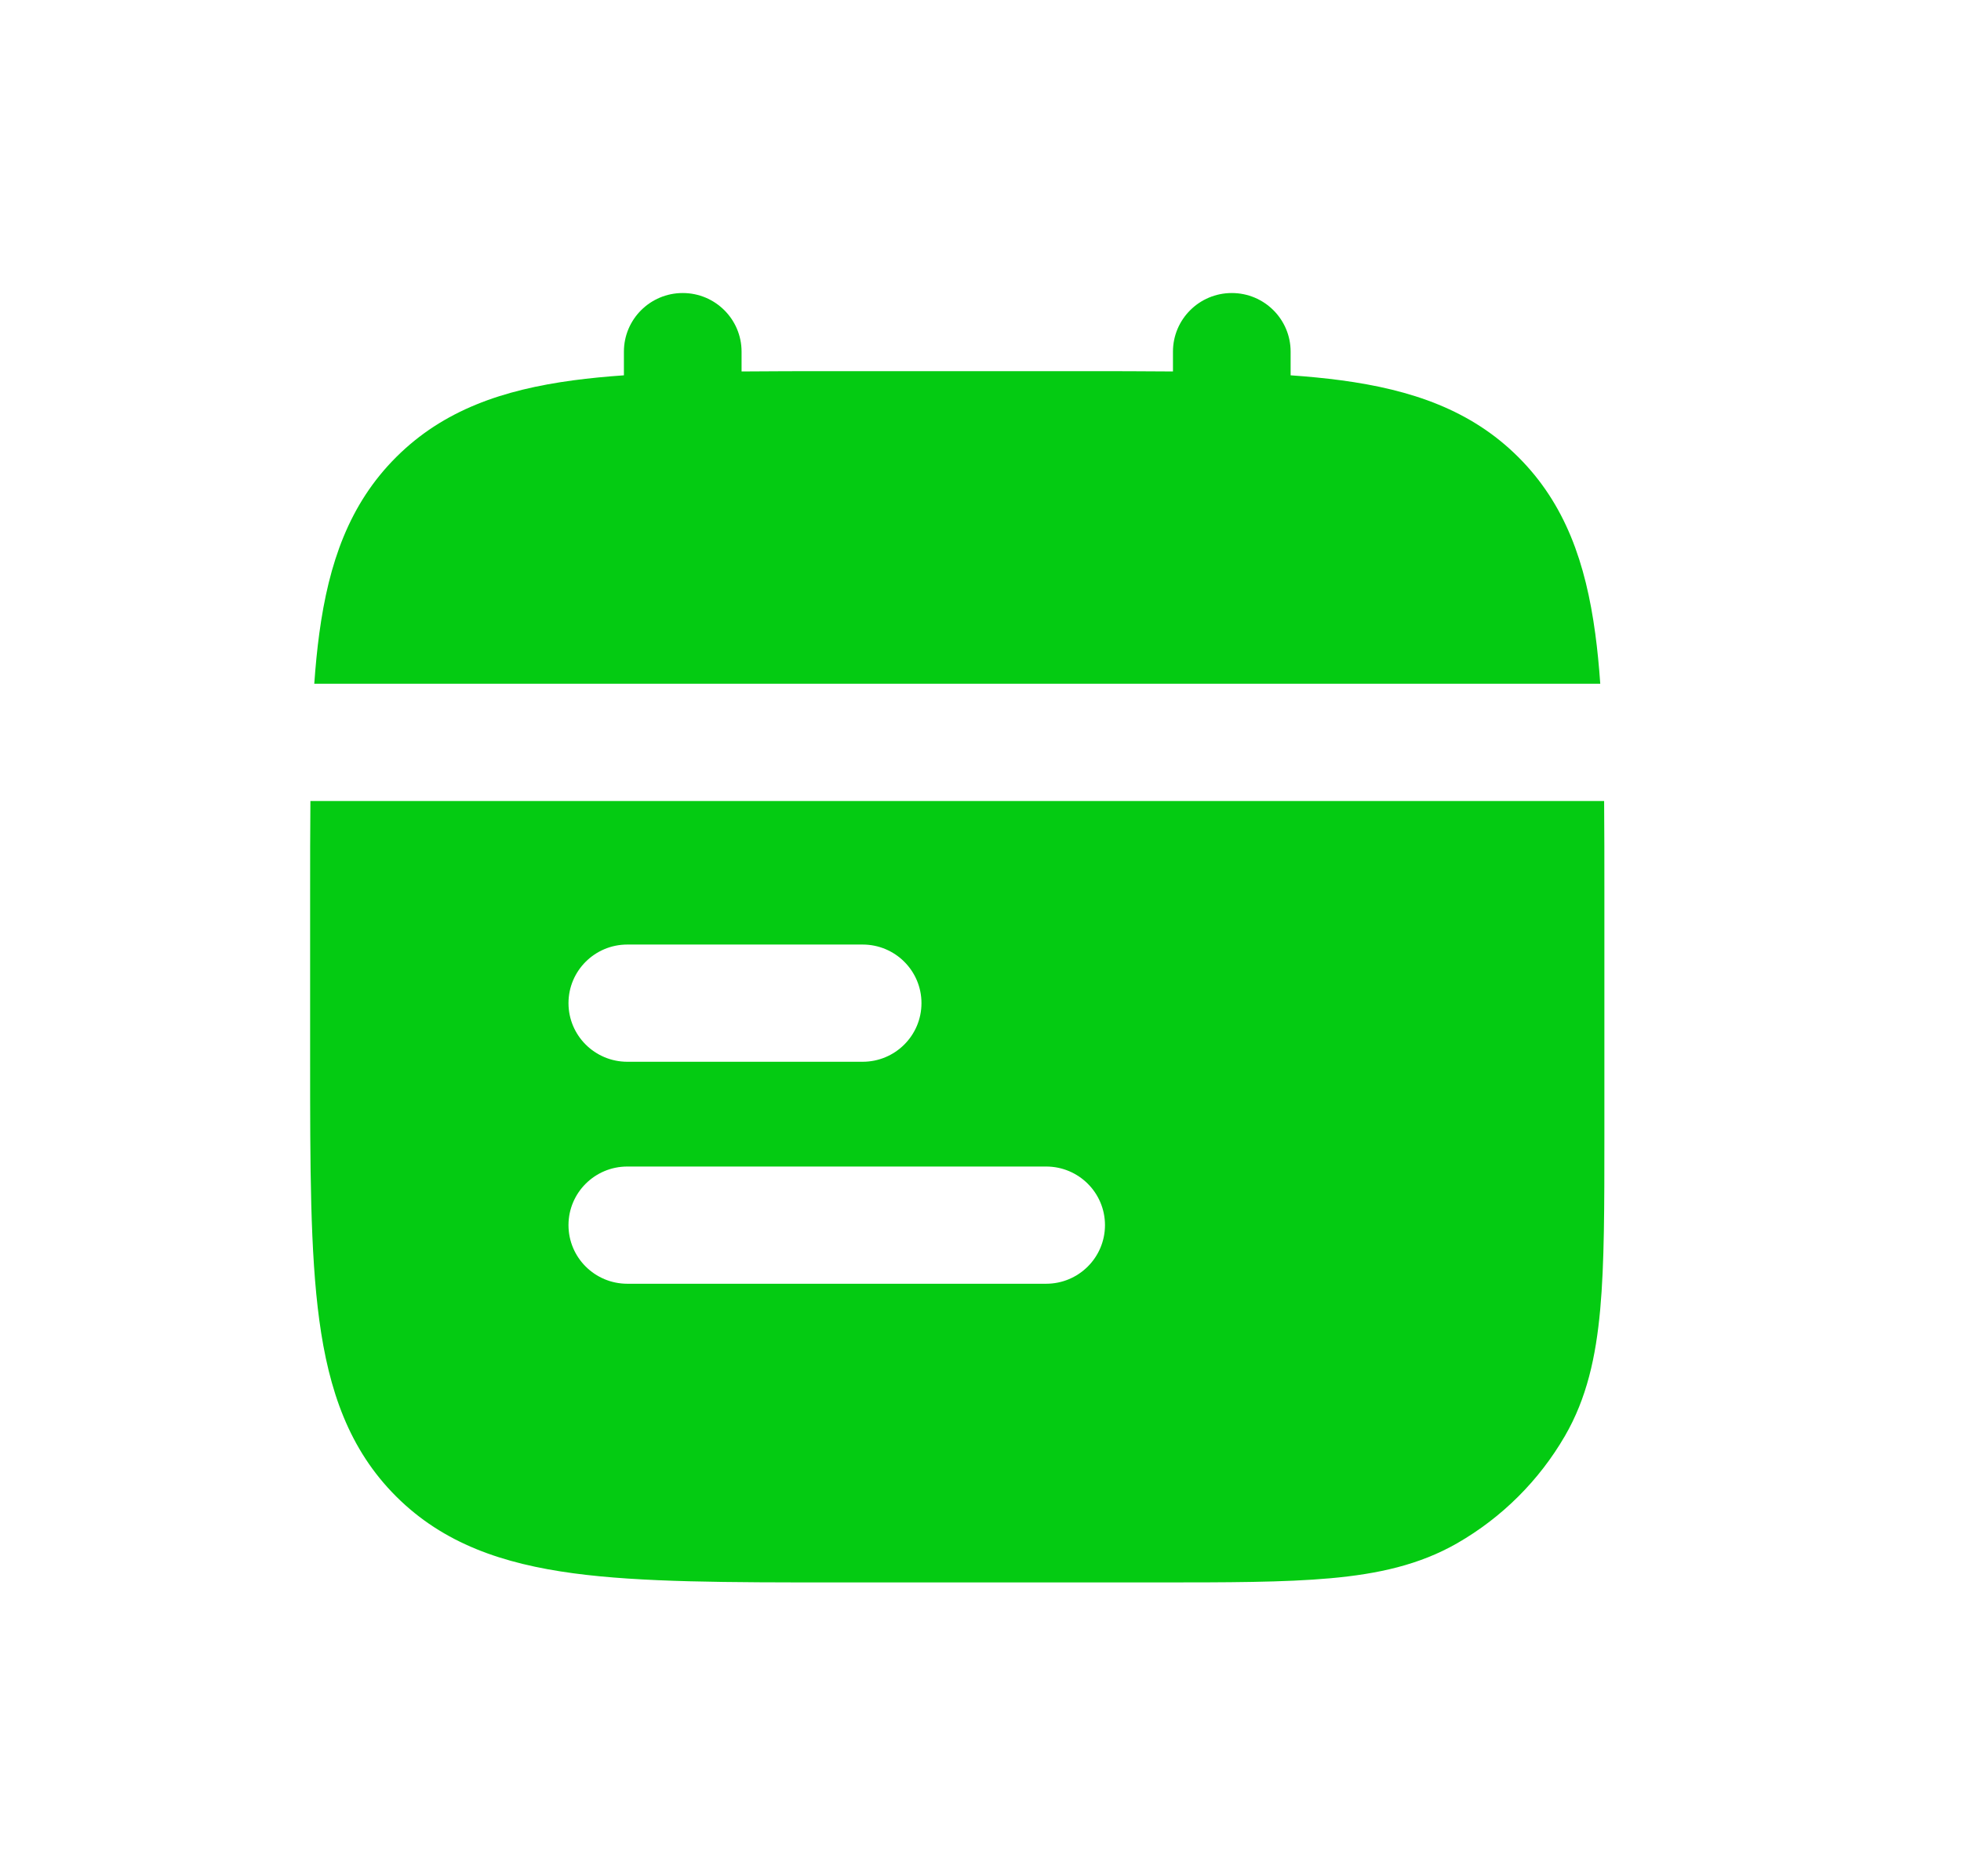
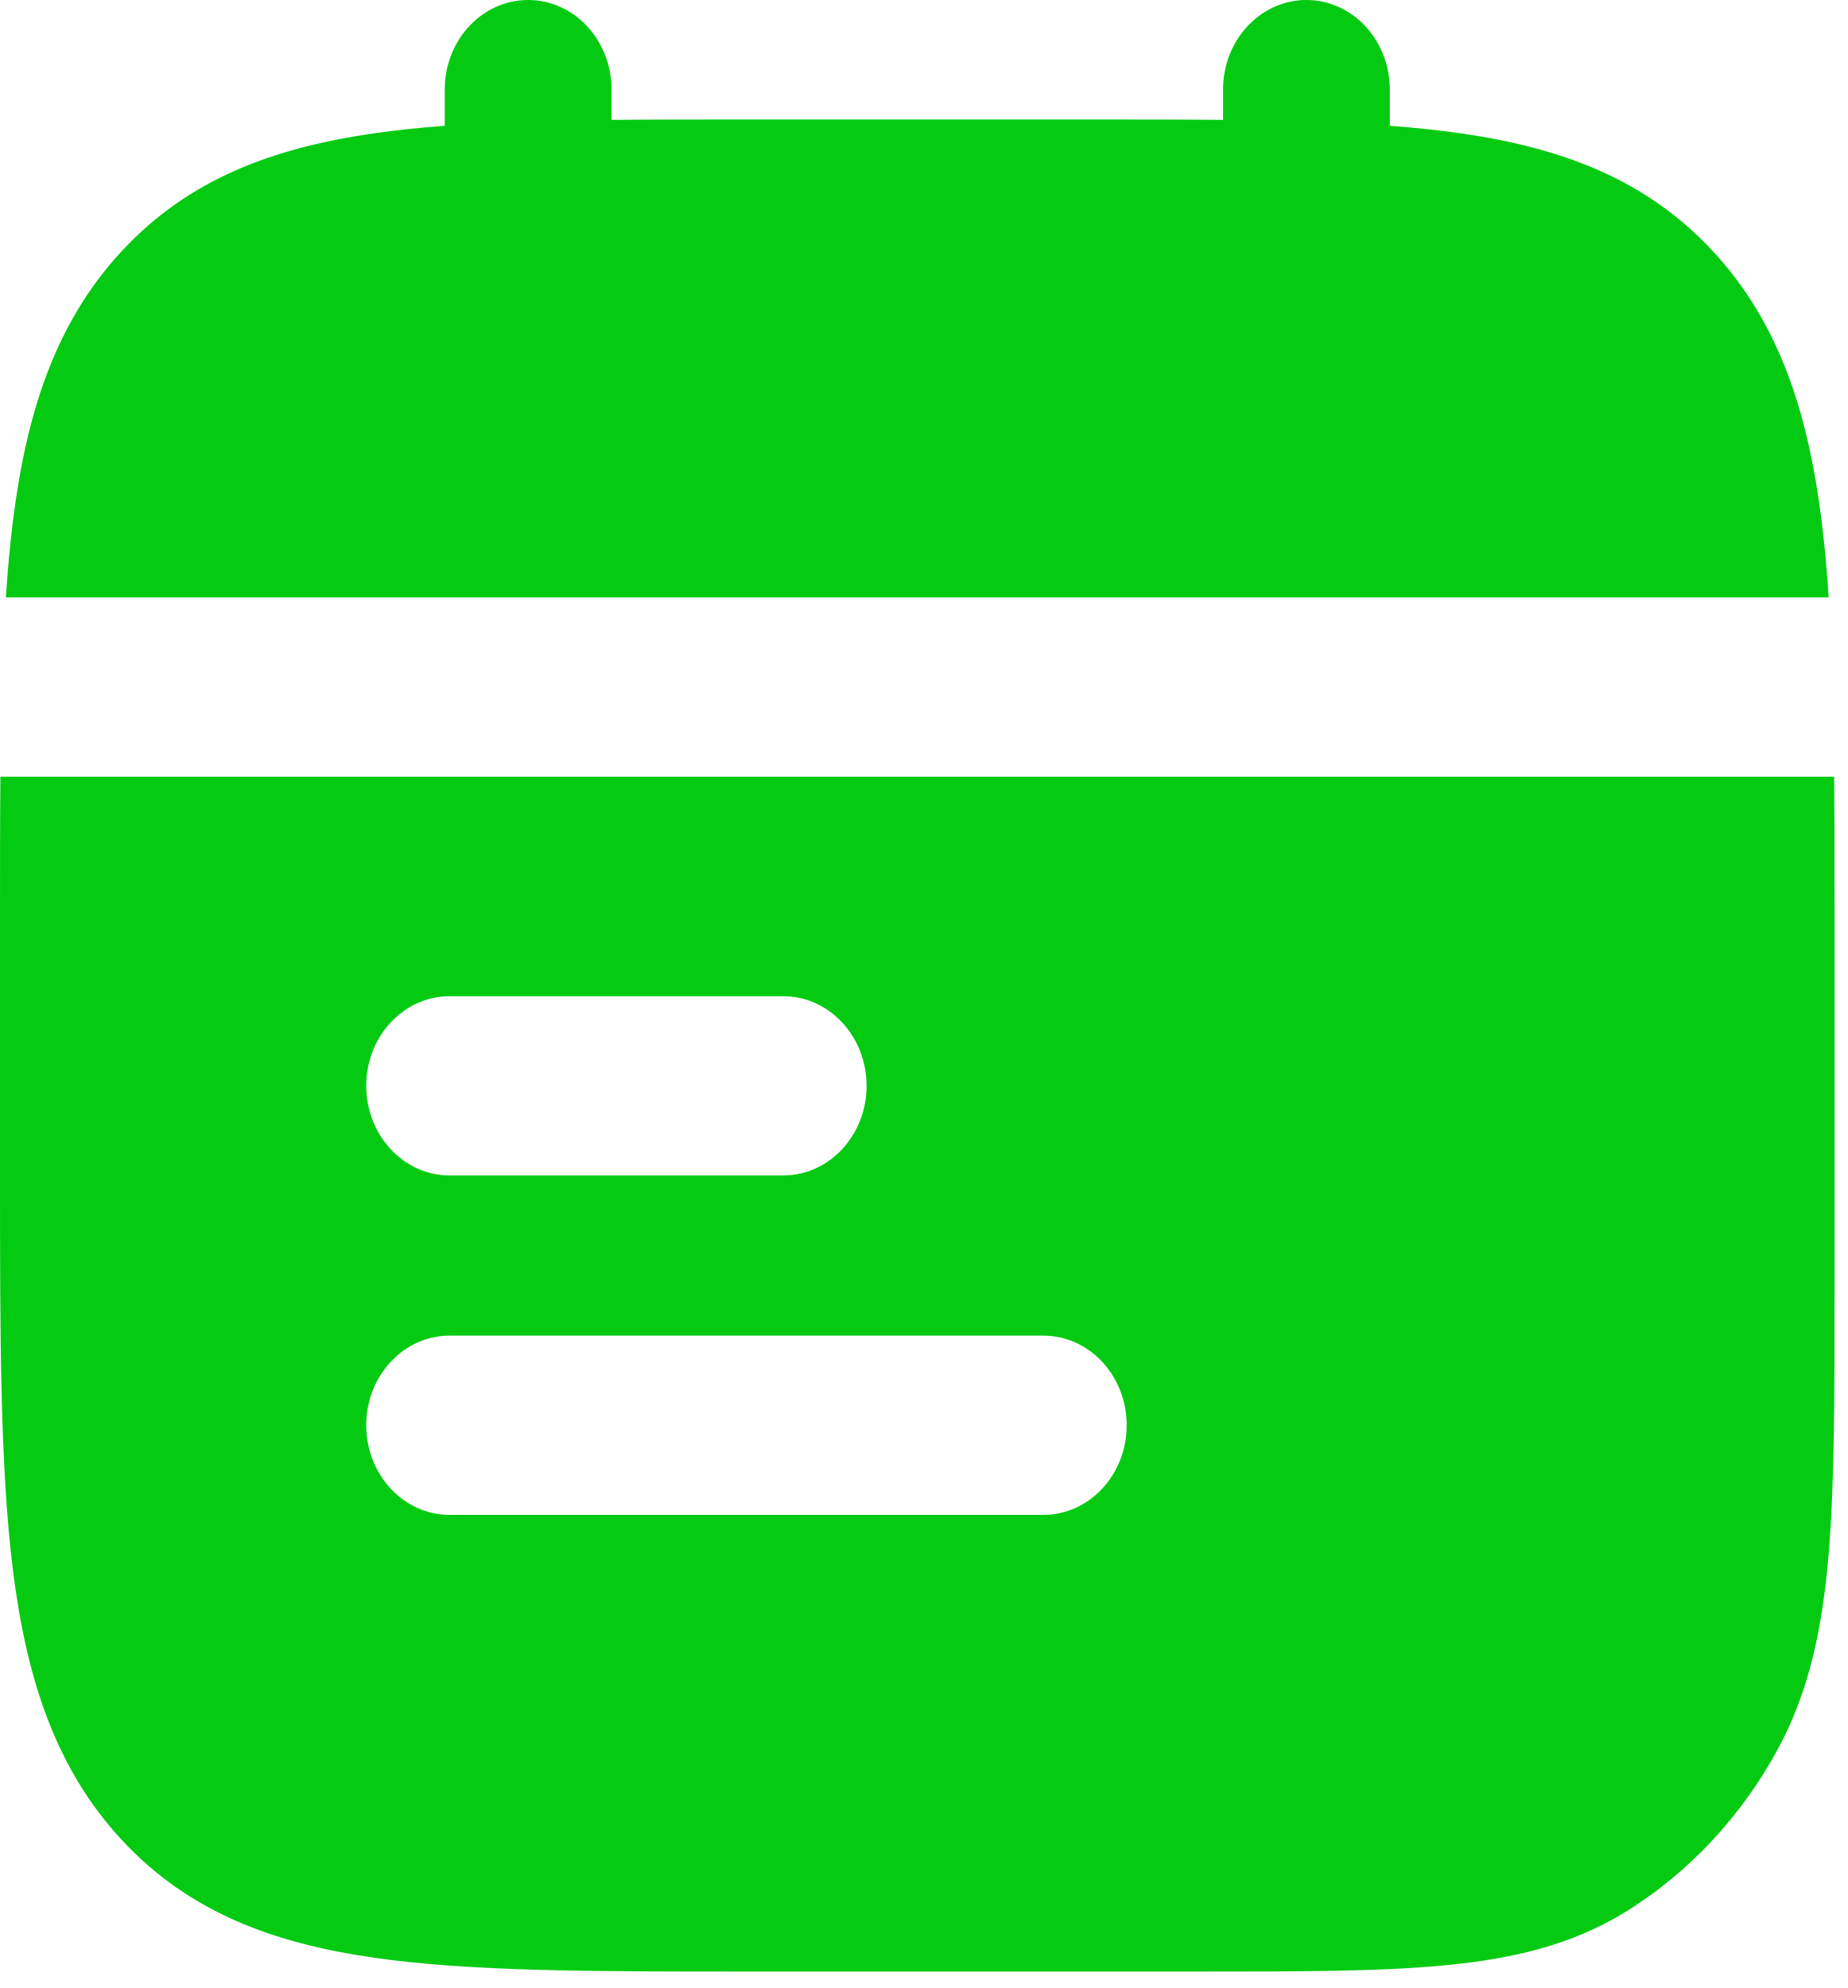
- <svg xmlns="http://www.w3.org/2000/svg" width="69" height="66" viewBox="0 0 69 66" fill="none">
-   <path d="M24.023 10.312C25.166 10.312 26.093 11.236 26.093 12.375V13.072C27.123 13.062 28.222 13.062 29.391 13.062H37.974C39.143 13.062 40.242 13.062 41.272 13.072V12.375C41.272 11.236 42.199 10.312 43.342 10.312C44.486 10.312 45.412 11.236 45.412 12.375V13.208C46.039 13.252 46.629 13.309 47.184 13.383C49.668 13.716 51.76 14.428 53.421 16.083C55.082 17.738 55.797 19.822 56.131 22.298C56.206 22.851 56.263 23.439 56.307 24.062H11.058C11.102 23.439 11.159 22.851 11.234 22.298C11.568 19.822 12.283 17.738 13.944 16.083C15.605 14.428 17.697 13.716 20.181 13.383C20.736 13.309 21.326 13.252 21.953 13.208V12.375C21.953 11.236 22.879 10.312 24.023 10.312Z" fill="#04CB12" />
-   <path fill-rule="evenodd" clip-rule="evenodd" d="M10.912 31.474C10.912 30.309 10.912 29.215 10.922 28.188H56.443C56.452 29.214 56.452 30.309 56.452 31.473V39.973C56.452 42.46 56.452 44.466 56.305 46.083C56.153 47.751 55.832 49.208 55.065 50.531C54.157 52.099 52.85 53.401 51.277 54.306C49.949 55.07 48.487 55.39 46.813 55.541C45.19 55.688 43.177 55.688 40.681 55.688H29.391C25.616 55.688 22.574 55.688 20.181 55.367C17.697 55.034 15.605 54.322 13.944 52.667C12.282 51.012 11.568 48.928 11.234 46.452C10.912 44.068 10.912 41.037 10.912 37.276V31.474ZM20.003 43.114C20.003 41.975 20.93 41.052 22.073 41.052H36.81C37.953 41.052 38.88 41.975 38.88 43.114C38.88 44.253 37.953 45.177 36.81 45.177H22.073C20.93 45.177 20.003 44.253 20.003 43.114ZM22.073 33.24C20.93 33.24 20.003 34.163 20.003 35.302C20.003 36.441 20.93 37.365 22.073 37.365H30.353C31.497 37.365 32.423 36.441 32.423 35.302C32.423 34.163 31.497 33.24 30.353 33.24H22.073Z" fill="#04CB12" />
+ <svg xmlns="http://www.w3.org/2000/svg" width="105" height="113" viewBox="0 0 105 113" fill="none">
+   <path d="M30.02 0C32.638 0 34.761 2.281 34.761 5.094V6.815C37.121 6.792 39.637 6.792 42.314 6.792H61.967C64.644 6.792 67.16 6.792 69.52 6.815V5.094C69.52 2.281 71.642 0 74.26 0C76.878 0 79 2.281 79 5.094V7.15C80.434 7.258 81.785 7.399 83.056 7.583C88.745 8.405 93.535 10.163 97.339 14.251C101.143 18.339 102.779 23.486 103.544 29.6C103.715 30.966 103.846 32.418 103.947 33.958H0.334C0.435 32.418 0.566 30.966 0.737 29.6C1.502 23.486 3.138 18.339 6.942 14.251C10.746 10.163 15.536 8.405 21.225 7.583C22.496 7.399 23.847 7.258 25.28 7.15V5.094C25.28 2.281 27.403 0 30.02 0Z" fill="#04CB12" />
+   <path fill-rule="evenodd" clip-rule="evenodd" d="M6.28577e-06 52.264C-5.69142e-05 49.388 -5.60181e-05 46.685 0.022 44.148H104.258C104.28 46.684 104.28 49.388 104.28 52.263V73.256C104.28 79.397 104.28 84.35 103.943 88.346C103.596 92.464 102.861 96.063 101.105 99.331C99.025 103.203 96.033 106.418 92.43 108.653C89.389 110.54 86.04 111.33 82.208 111.703C78.49 112.065 73.881 112.065 68.167 112.065H42.313C33.67 112.065 26.703 112.065 21.224 111.274C15.536 110.452 10.746 108.694 6.942 104.606C3.137 100.517 1.501 95.371 0.736 89.257C-0 83.369 -0 75.882 6.28577e-06 66.594V52.264ZM20.818 81.013C20.818 78.199 22.94 75.919 25.558 75.919H59.303C61.921 75.919 64.043 78.199 64.043 81.013C64.043 83.826 61.921 86.107 59.303 86.107H25.558C22.94 86.107 20.818 83.826 20.818 81.013ZM25.558 56.626C22.94 56.626 20.818 58.906 20.818 61.72C20.818 64.533 22.94 66.814 25.558 66.814H44.518C47.136 66.814 49.258 64.533 49.258 61.72C49.258 58.906 47.136 56.626 44.518 56.626H25.558Z" fill="#04CB12" />
</svg>
